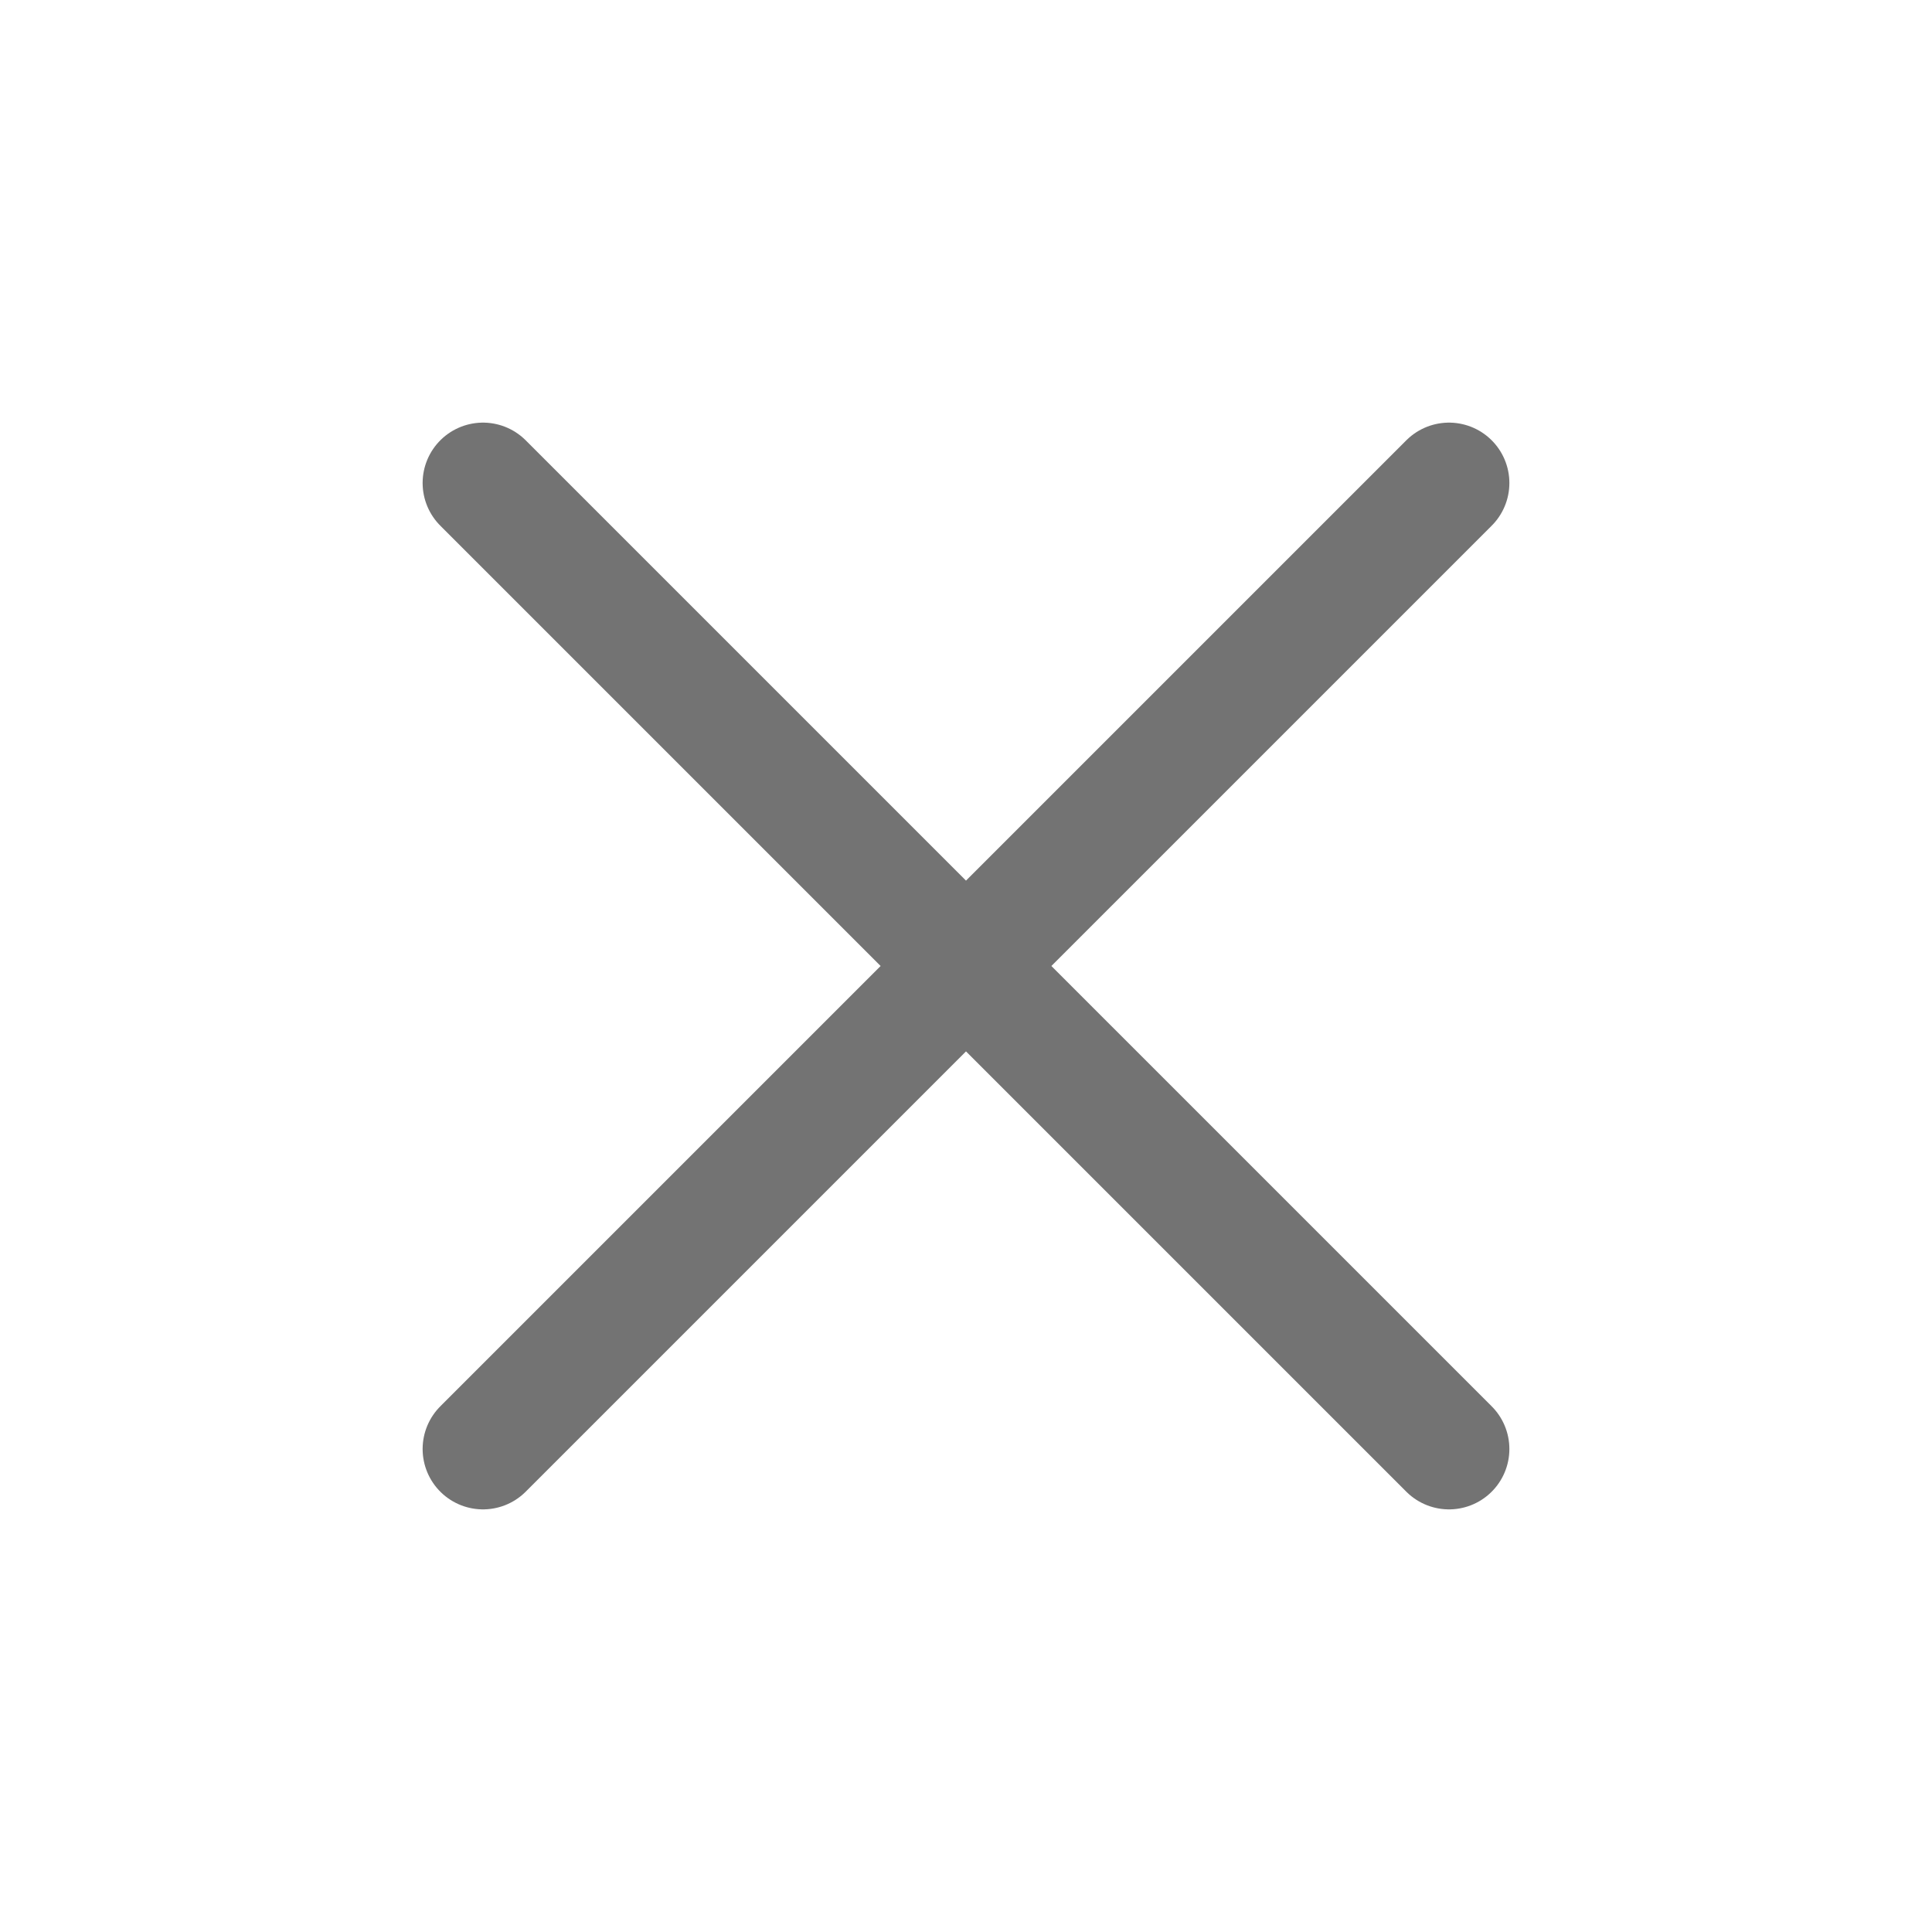
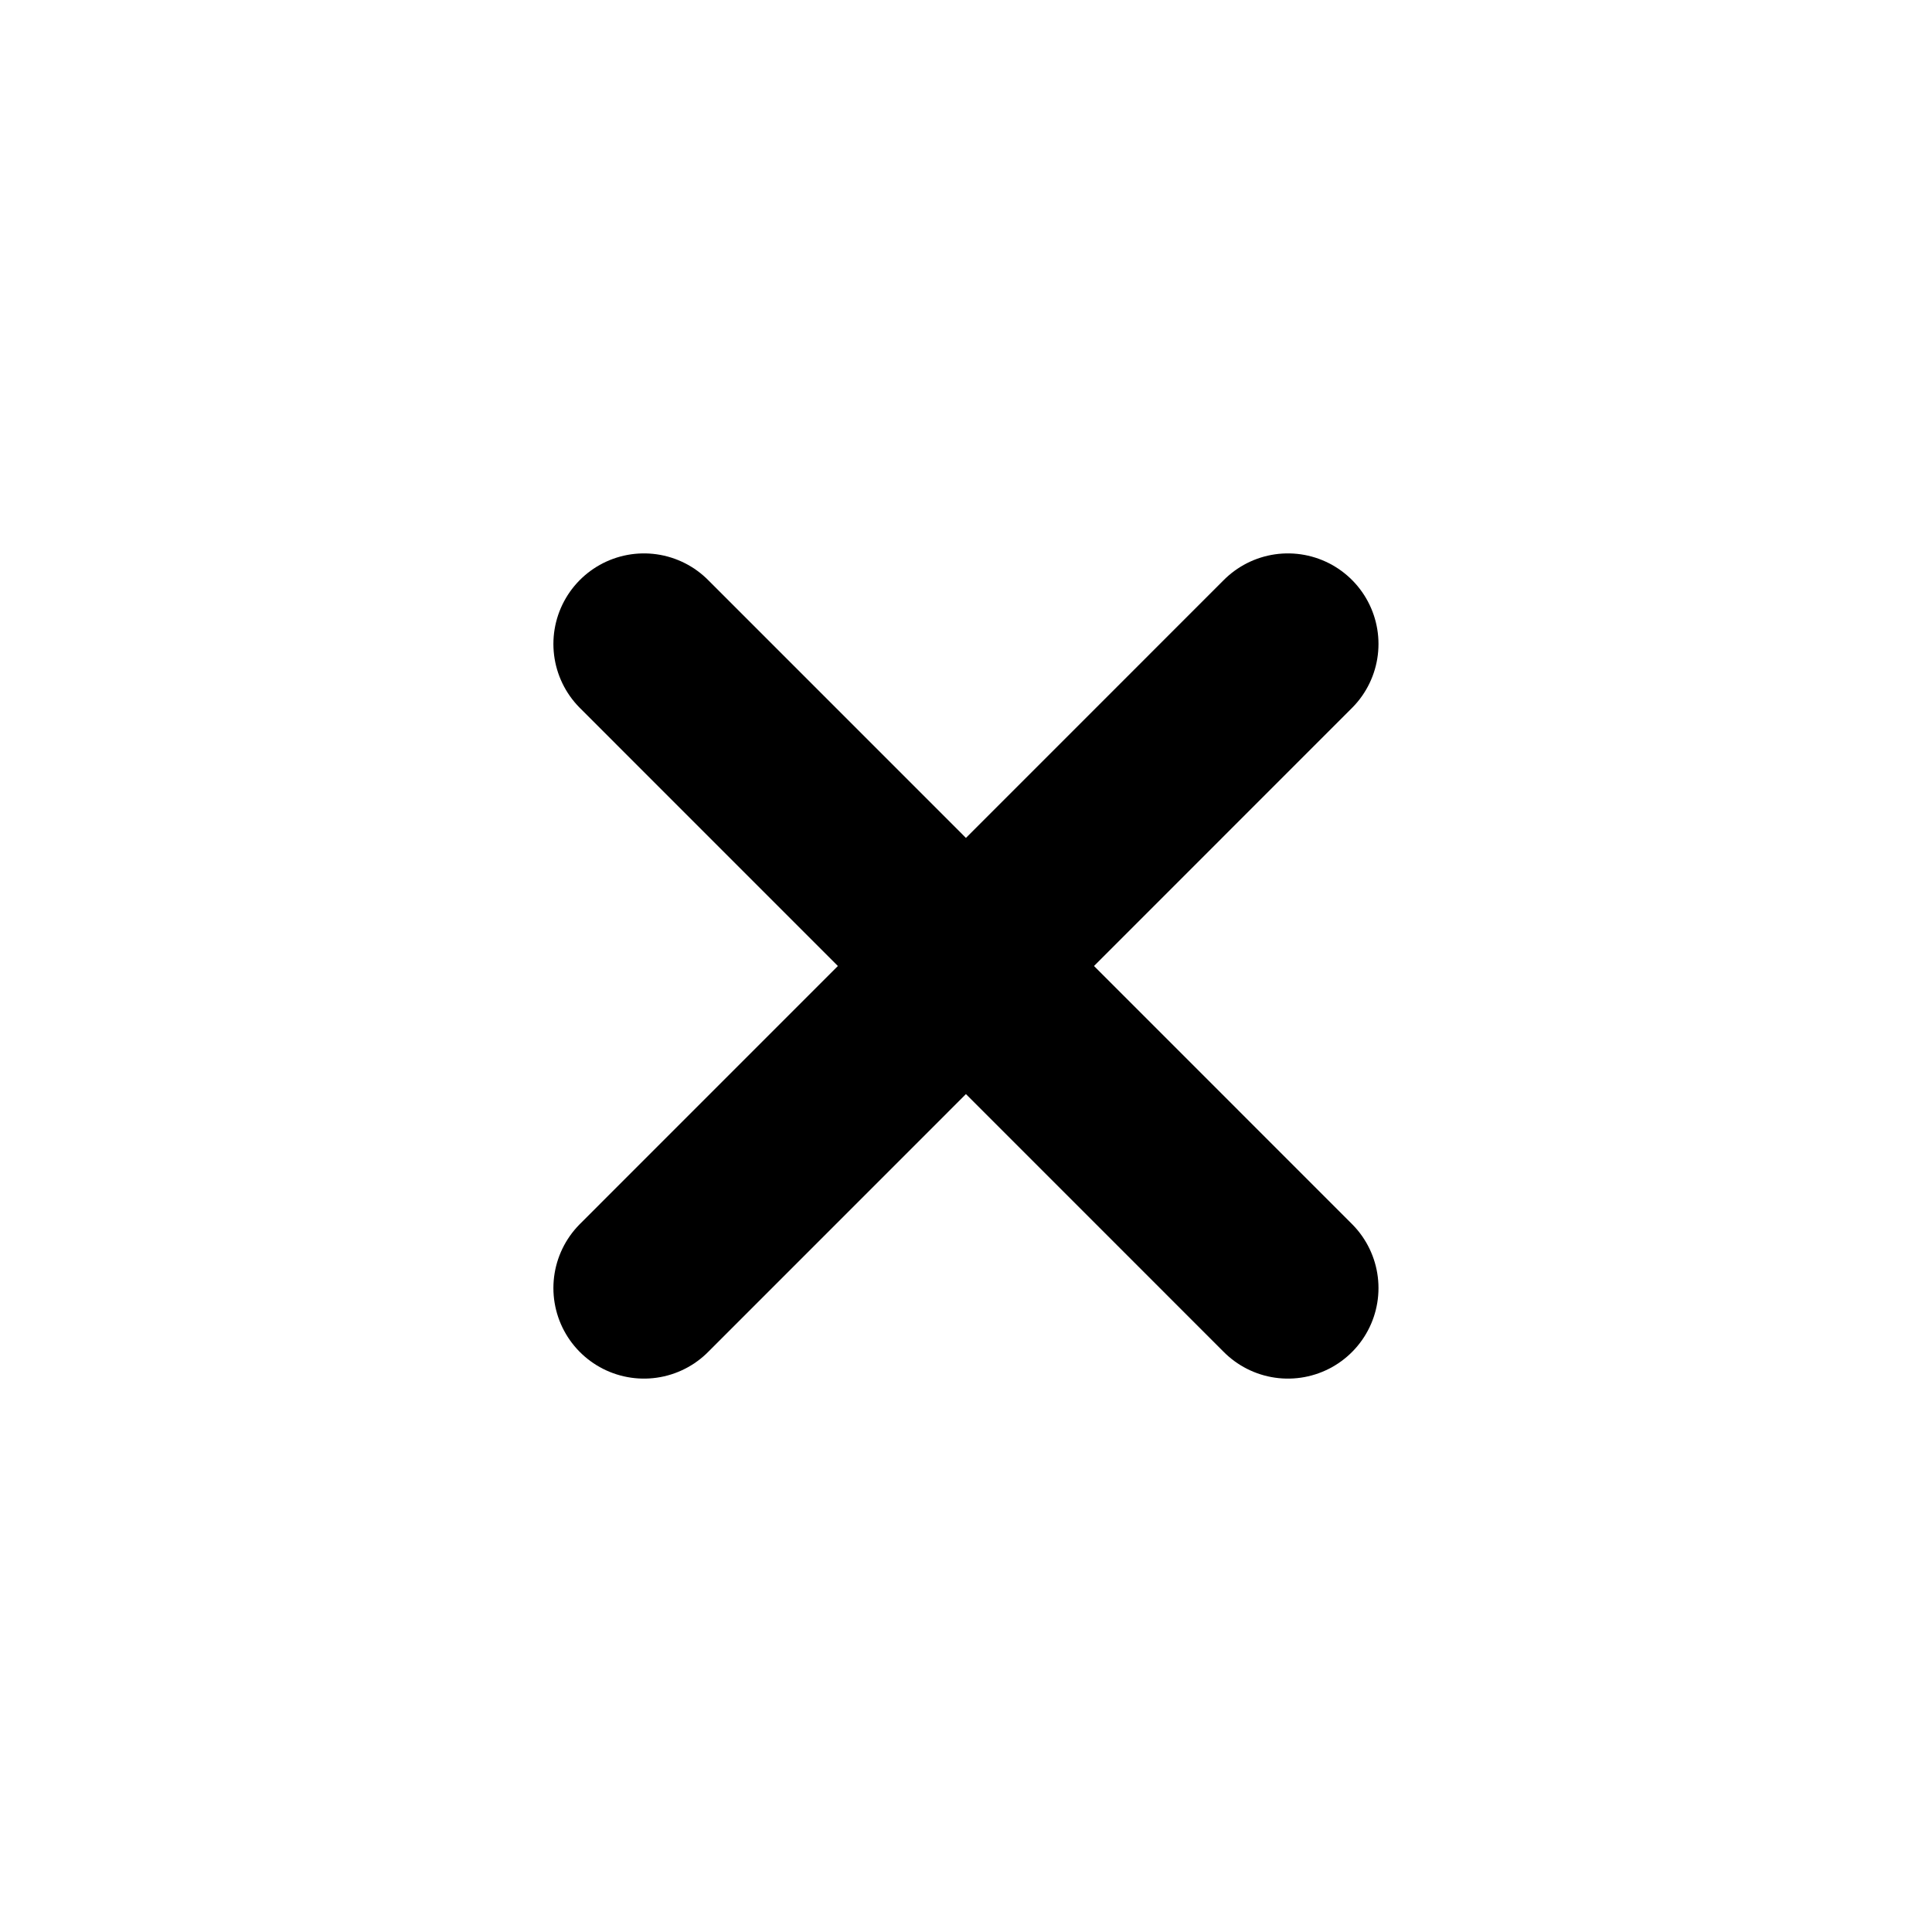
- <svg xmlns="http://www.w3.org/2000/svg" preserveAspectRatio="none" overflow="visible" style="display: block;" width="16" height="16" viewBox="0 0 16 16" fill="none">
-   <g id="icon" opacity="0.55">
-     <path id="Vector" d="M4 4L8 8M8 8L12 12M8 8L12 4M8 8L4 12" stroke-linecap="round" stroke-linejoin="round" stroke="black" />
-   </g>
+ <svg xmlns="http://www.w3.org/2000/svg" width="16" height="16" viewBox="0 0 16 16" fill="none">
+   <path d="M10.666 5.333L5.333 10.667M10.666 10.667L5.333 5.333" stroke="black" stroke-width="1.5" stroke-linecap="round" />
</svg>
